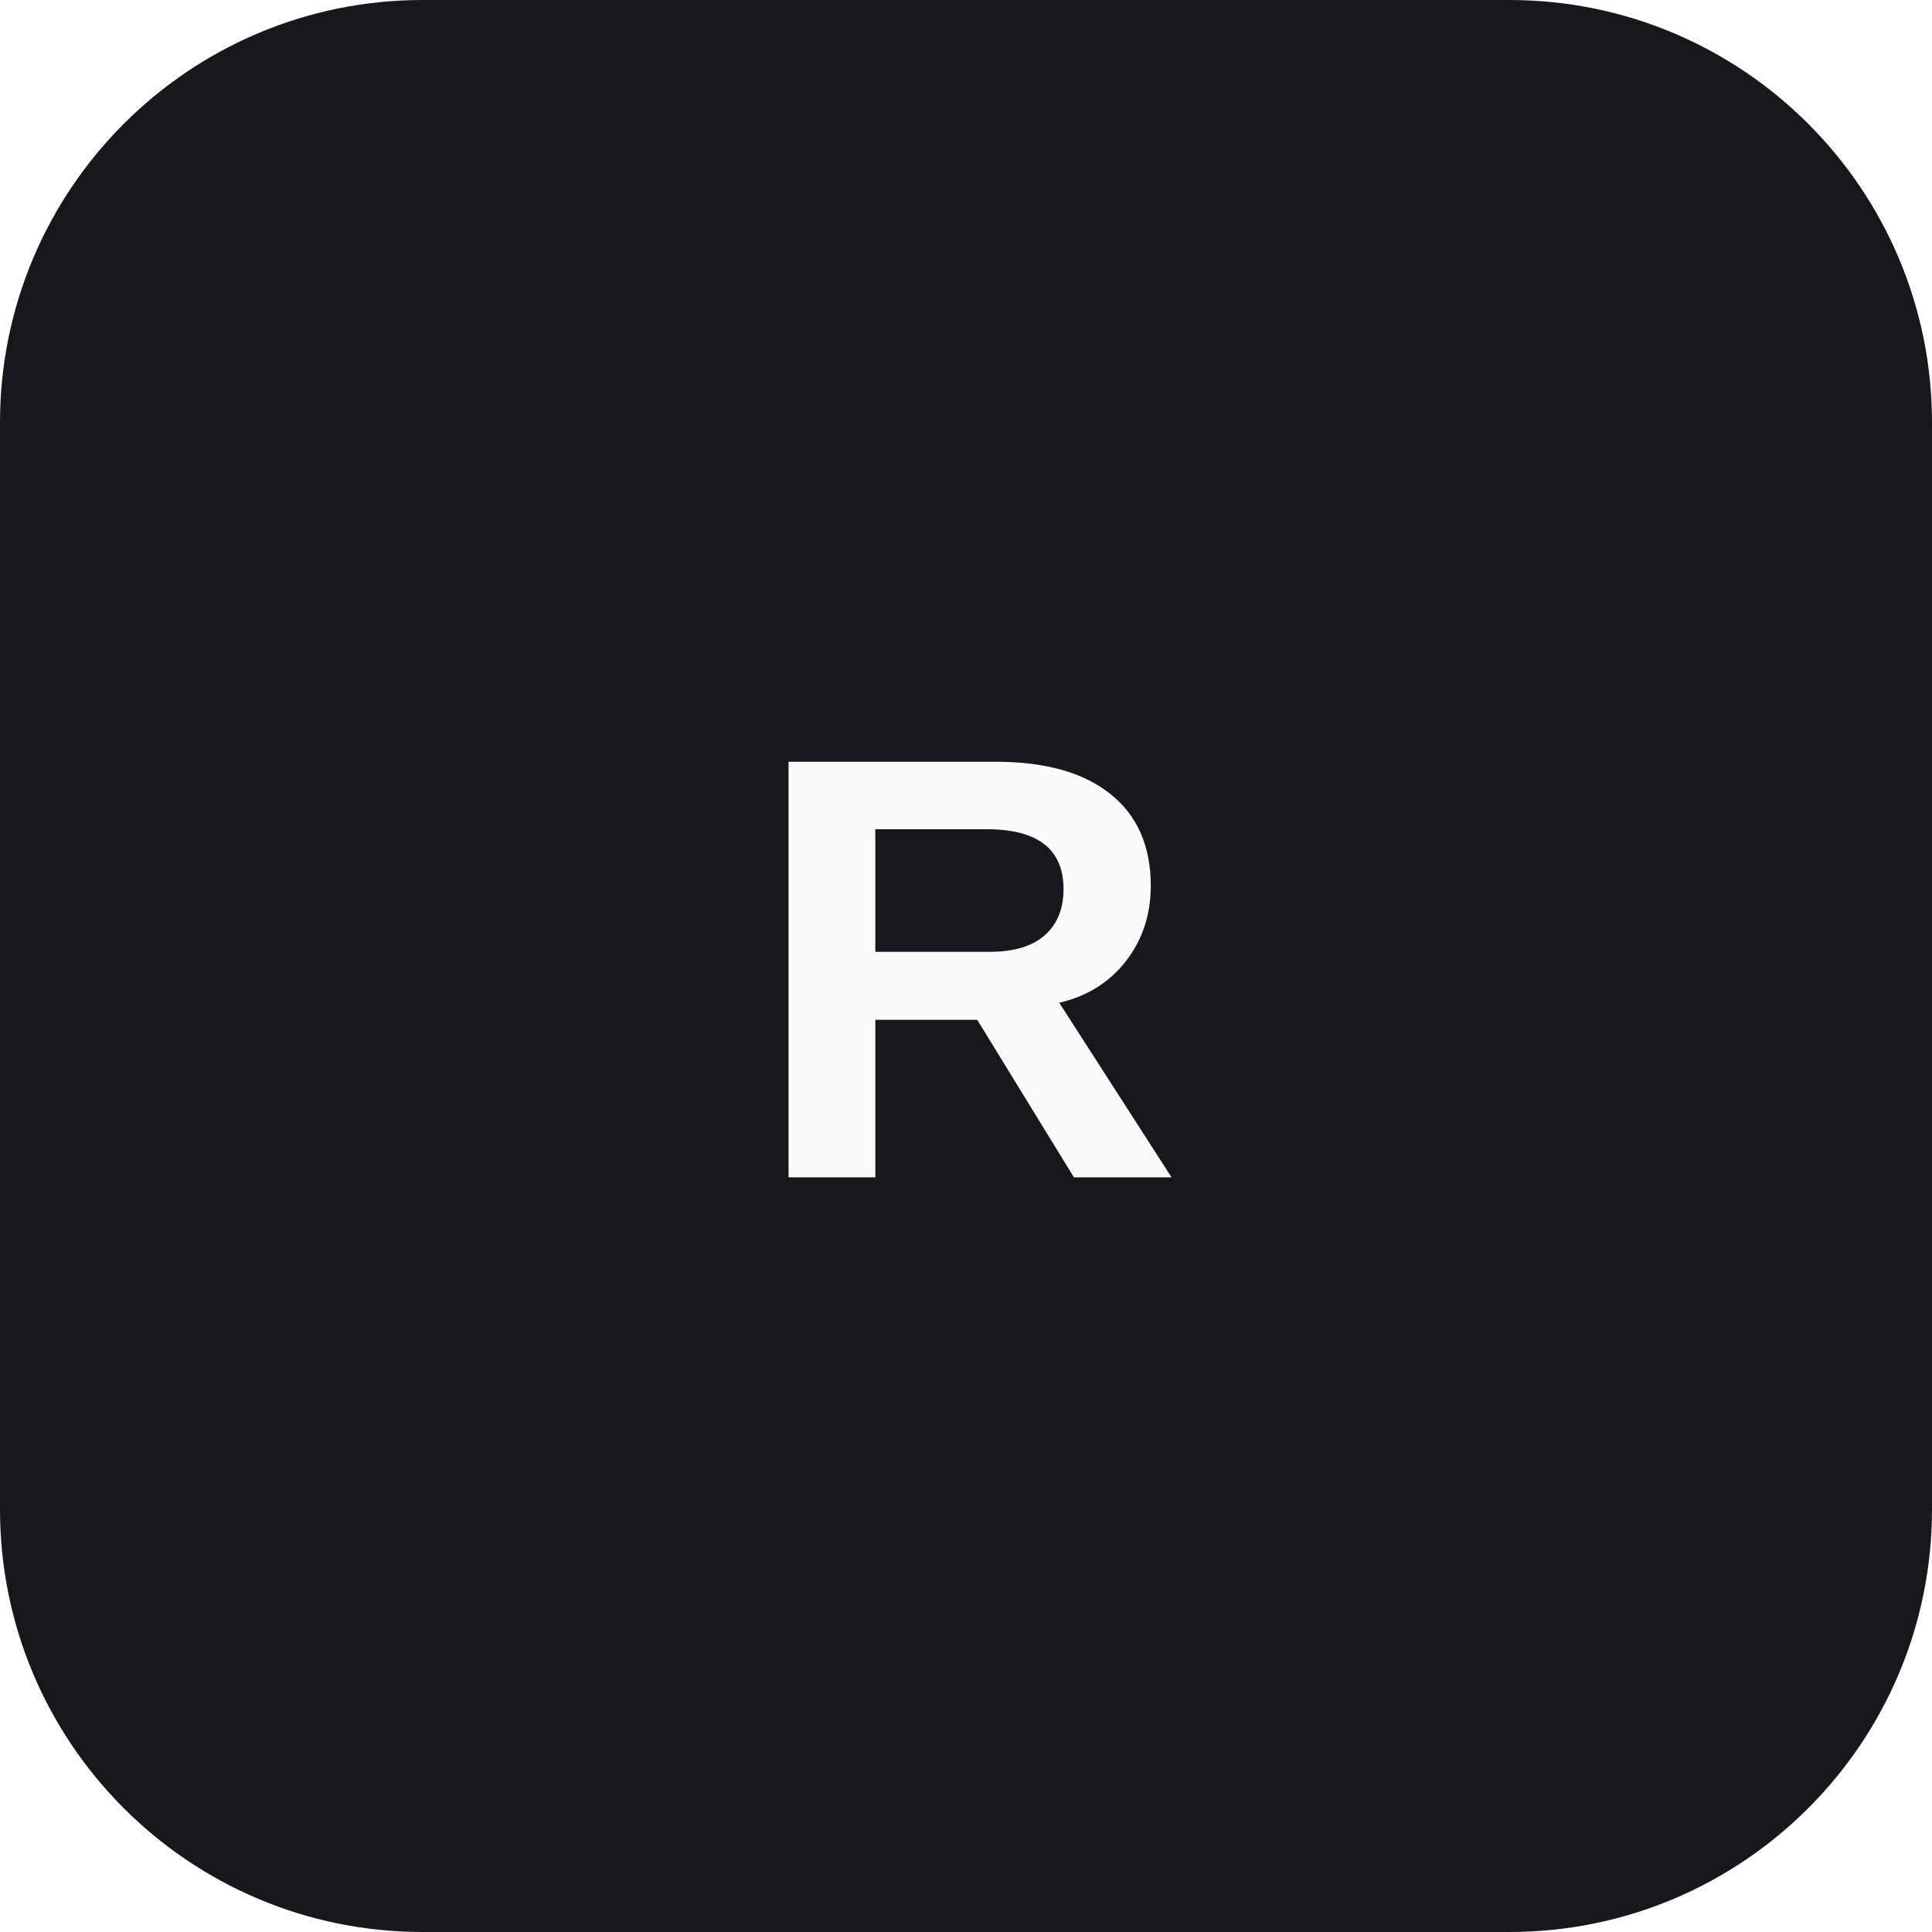
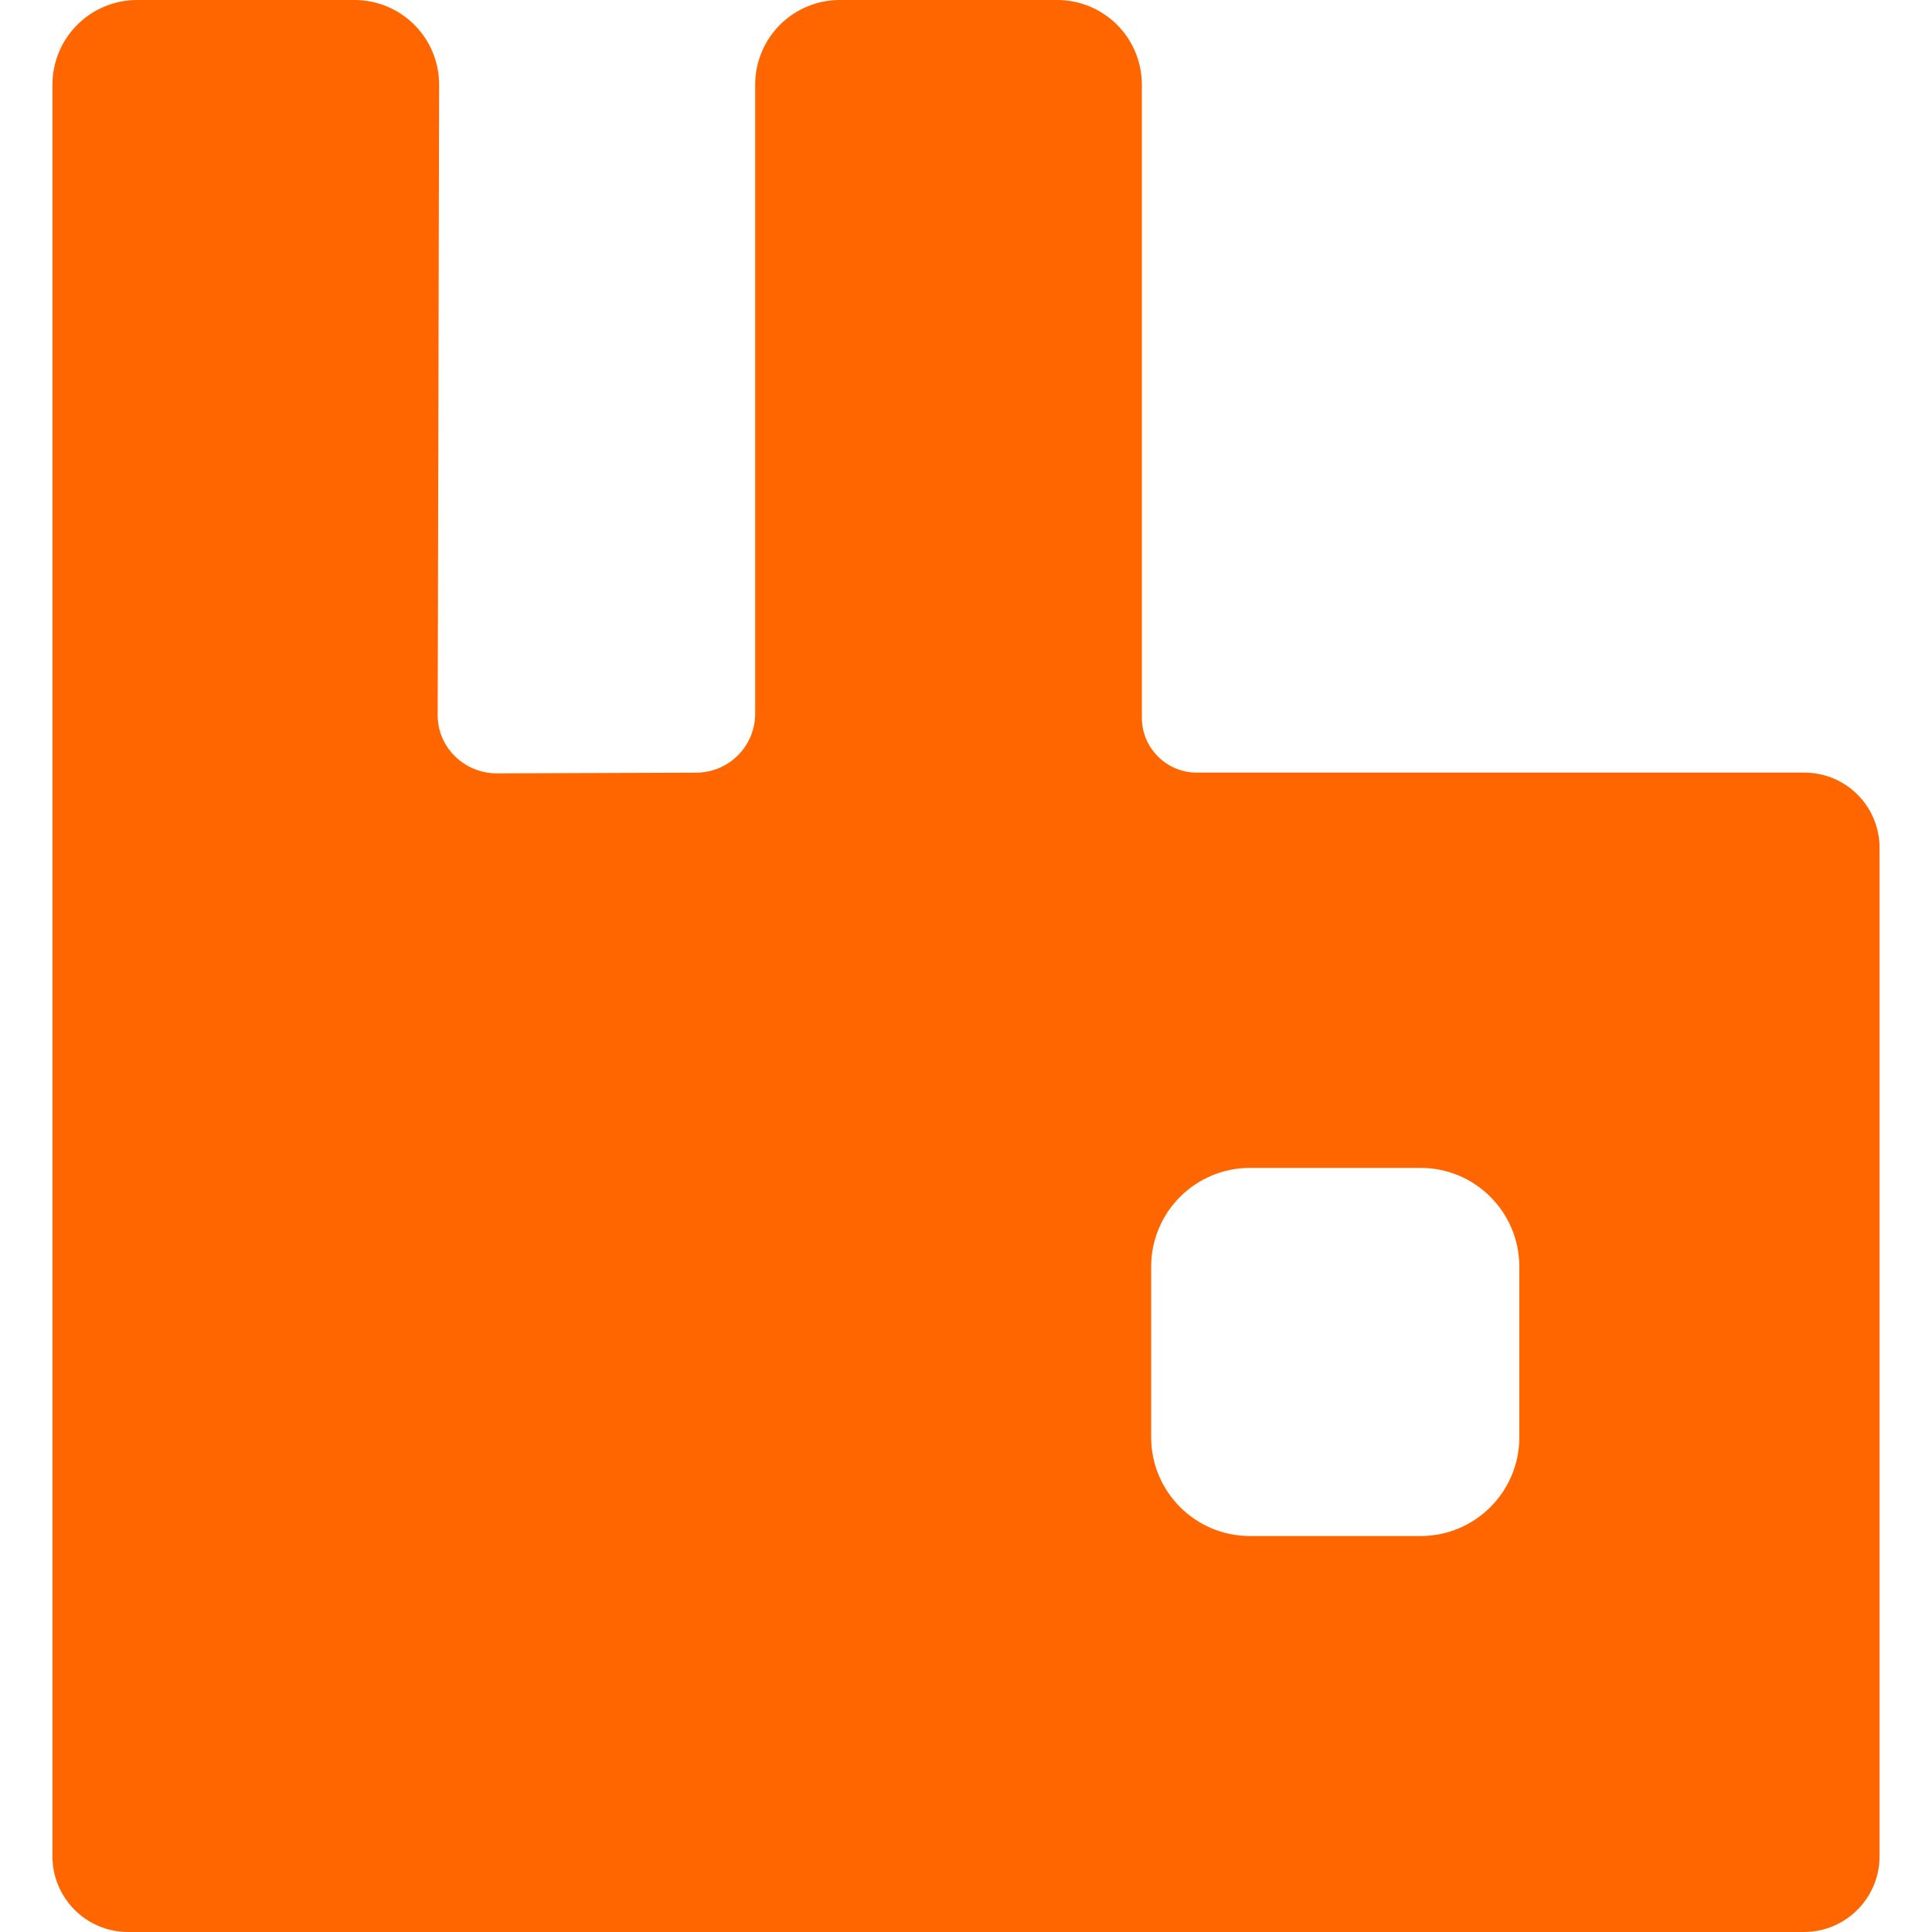
- <svg xmlns="http://www.w3.org/2000/svg" viewBox="0 0 64 64">
-   <rect width="64" height="64" rx="14" fill="#18181b" />
-   <text x="32" y="39" text-anchor="middle" font-family="Arial, sans-serif" font-size="20" font-weight="700" fill="#fafafa">R</text>
+ <svg xmlns="http://www.w3.org/2000/svg" viewBox="0 0 128 128">
+   <path fill="#ff6600" d="M119.517 51.188H79.291a3.641 3.641 0 0 1-3.64-3.642V5.62A5.605 5.605 0 0 0 70.028 0H55.66a5.606 5.606 0 0 0-5.627 5.62v41.646a3.913 3.913 0 0 1-3.92 3.925l-13.188.047c-2.176 0-3.972-1.75-3.926-3.926l.094-41.687A5.606 5.606 0 0 0 23.467 0H9.1a5.61 5.61 0 0 0-5.626 5.625V122.99c0 2.737 2.22 5.01 5.01 5.01h111.033a5.014 5.014 0 0 0 5.008-5.011V56.195a4.975 4.975 0 0 0-5.008-5.007zM100.66 95.242a6.545 6.545 0 0 1-6.525 6.524H82.791a6.545 6.545 0 0 1-6.523-6.524V83.9a6.545 6.545 0 0 1 6.523-6.524h11.343a6.545 6.545 0 0 1 6.525 6.523zm0 0" />
</svg>
